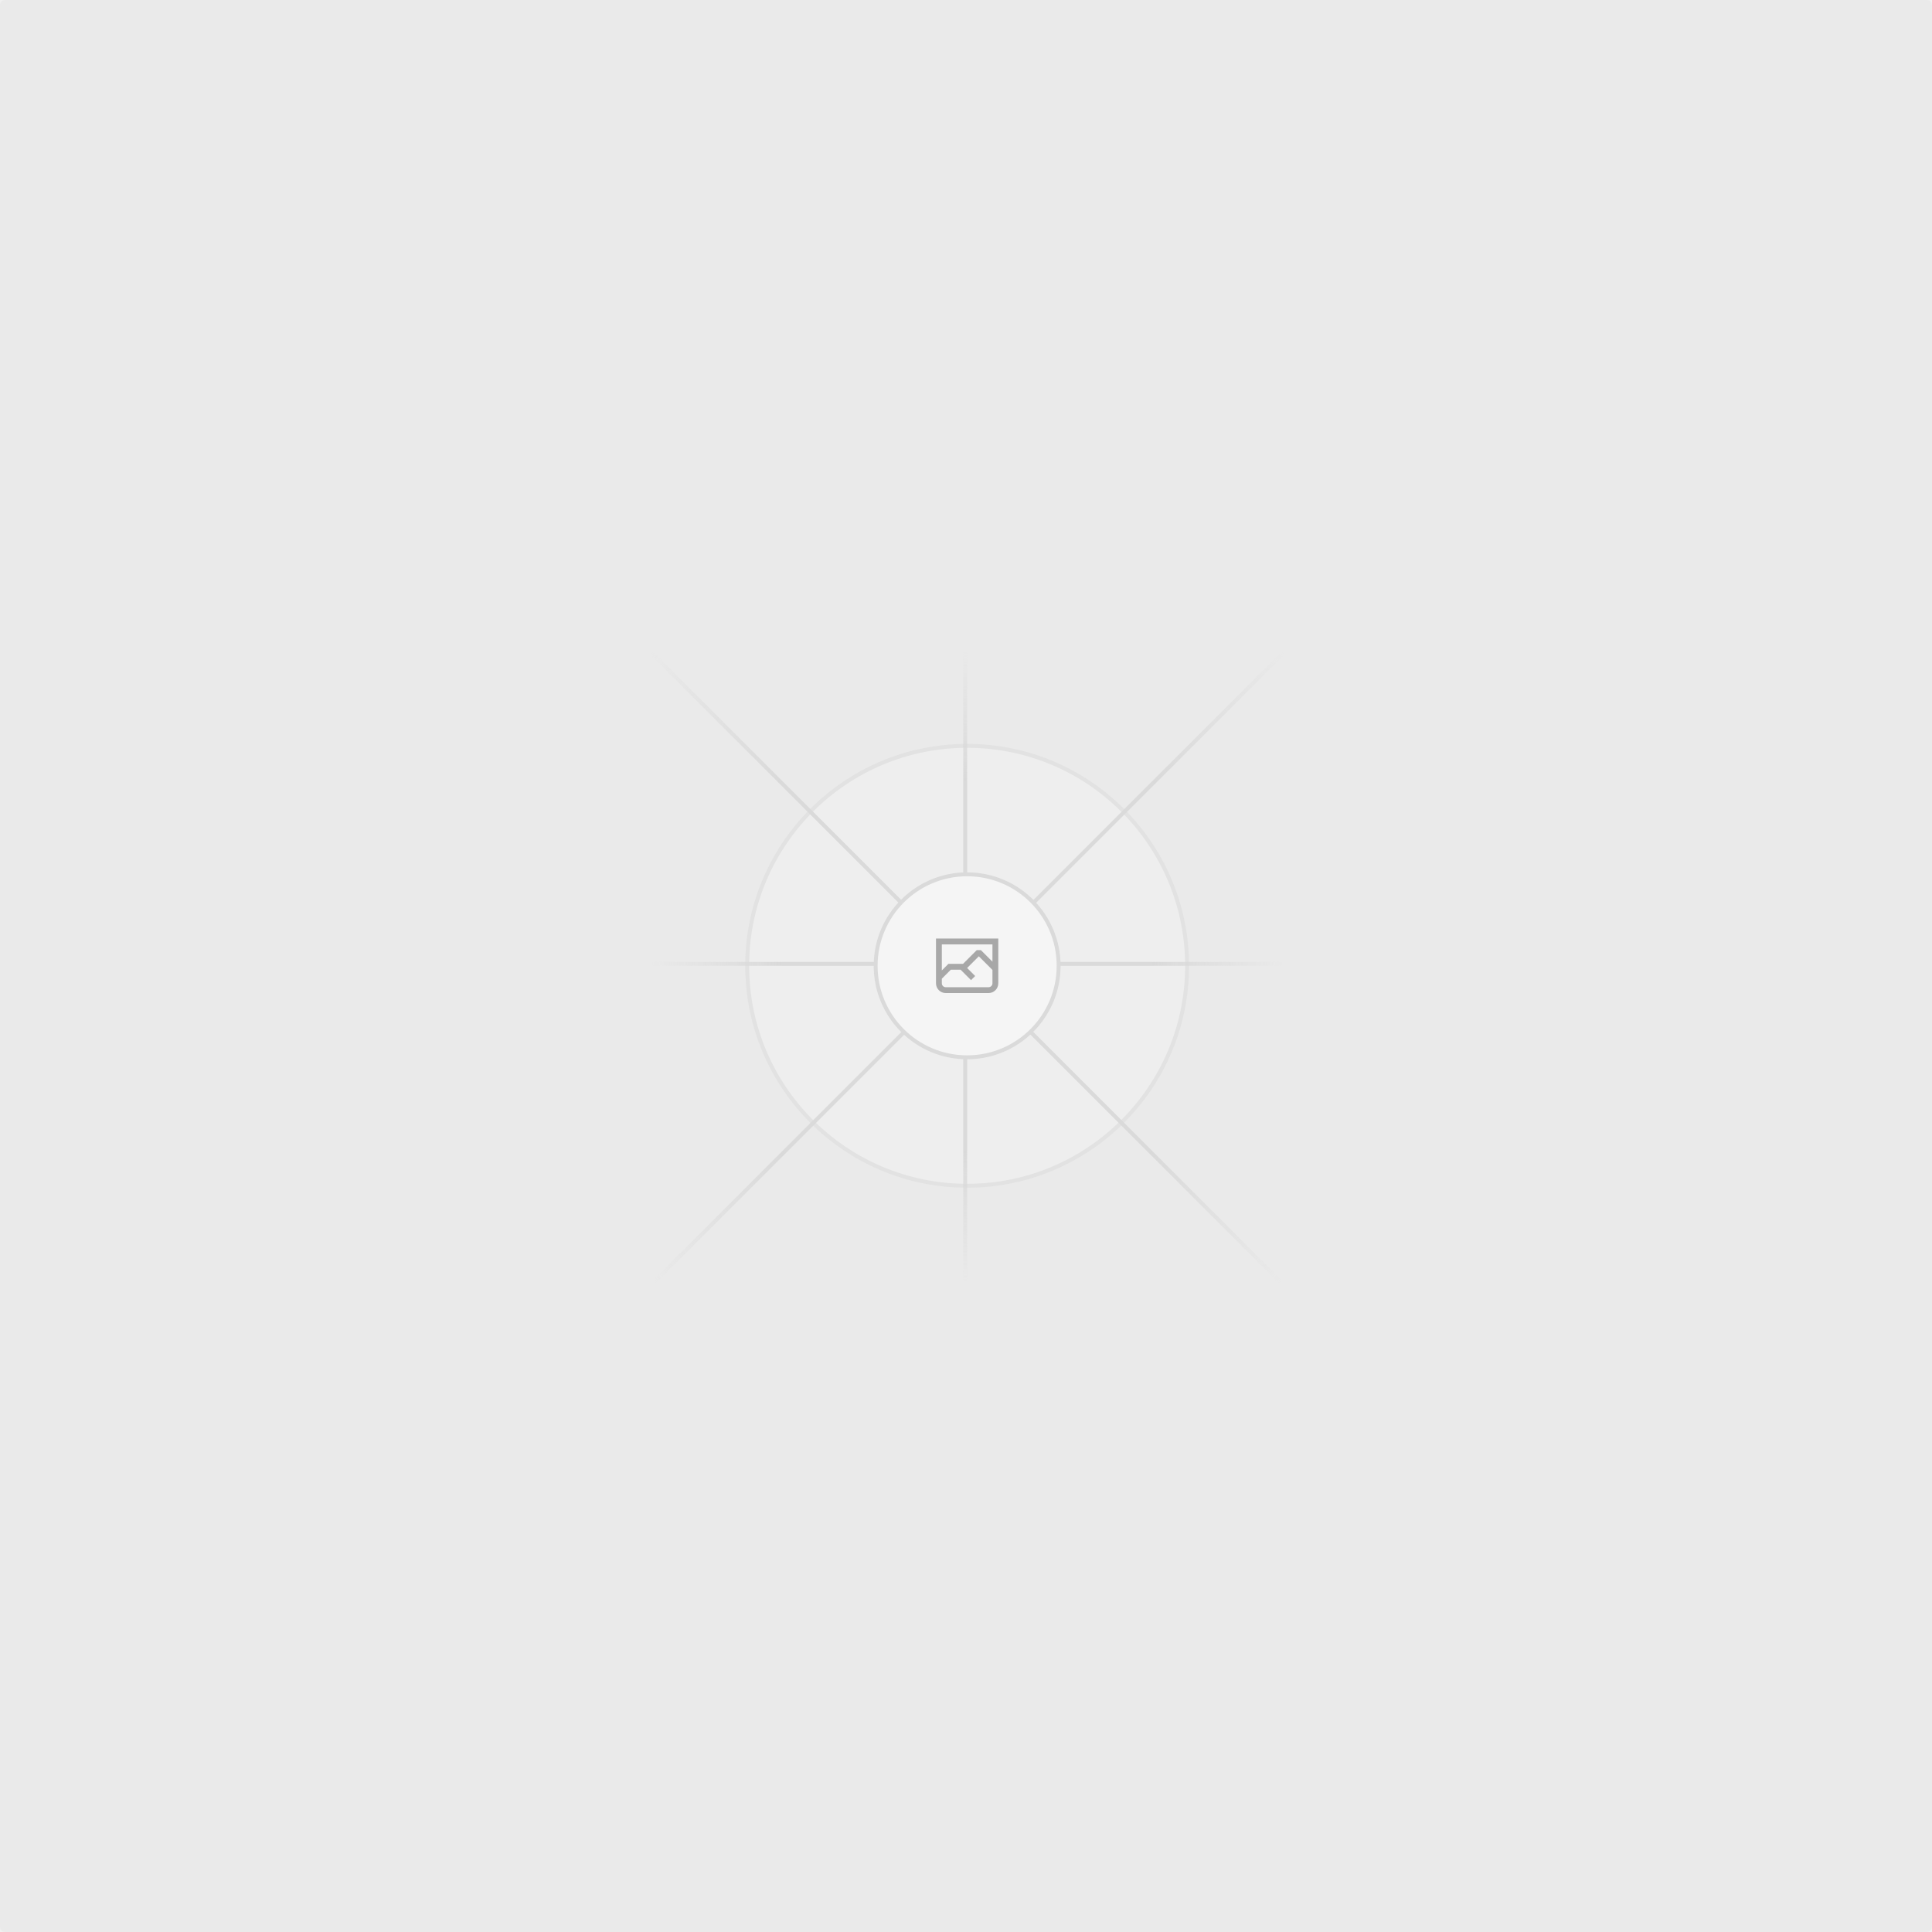
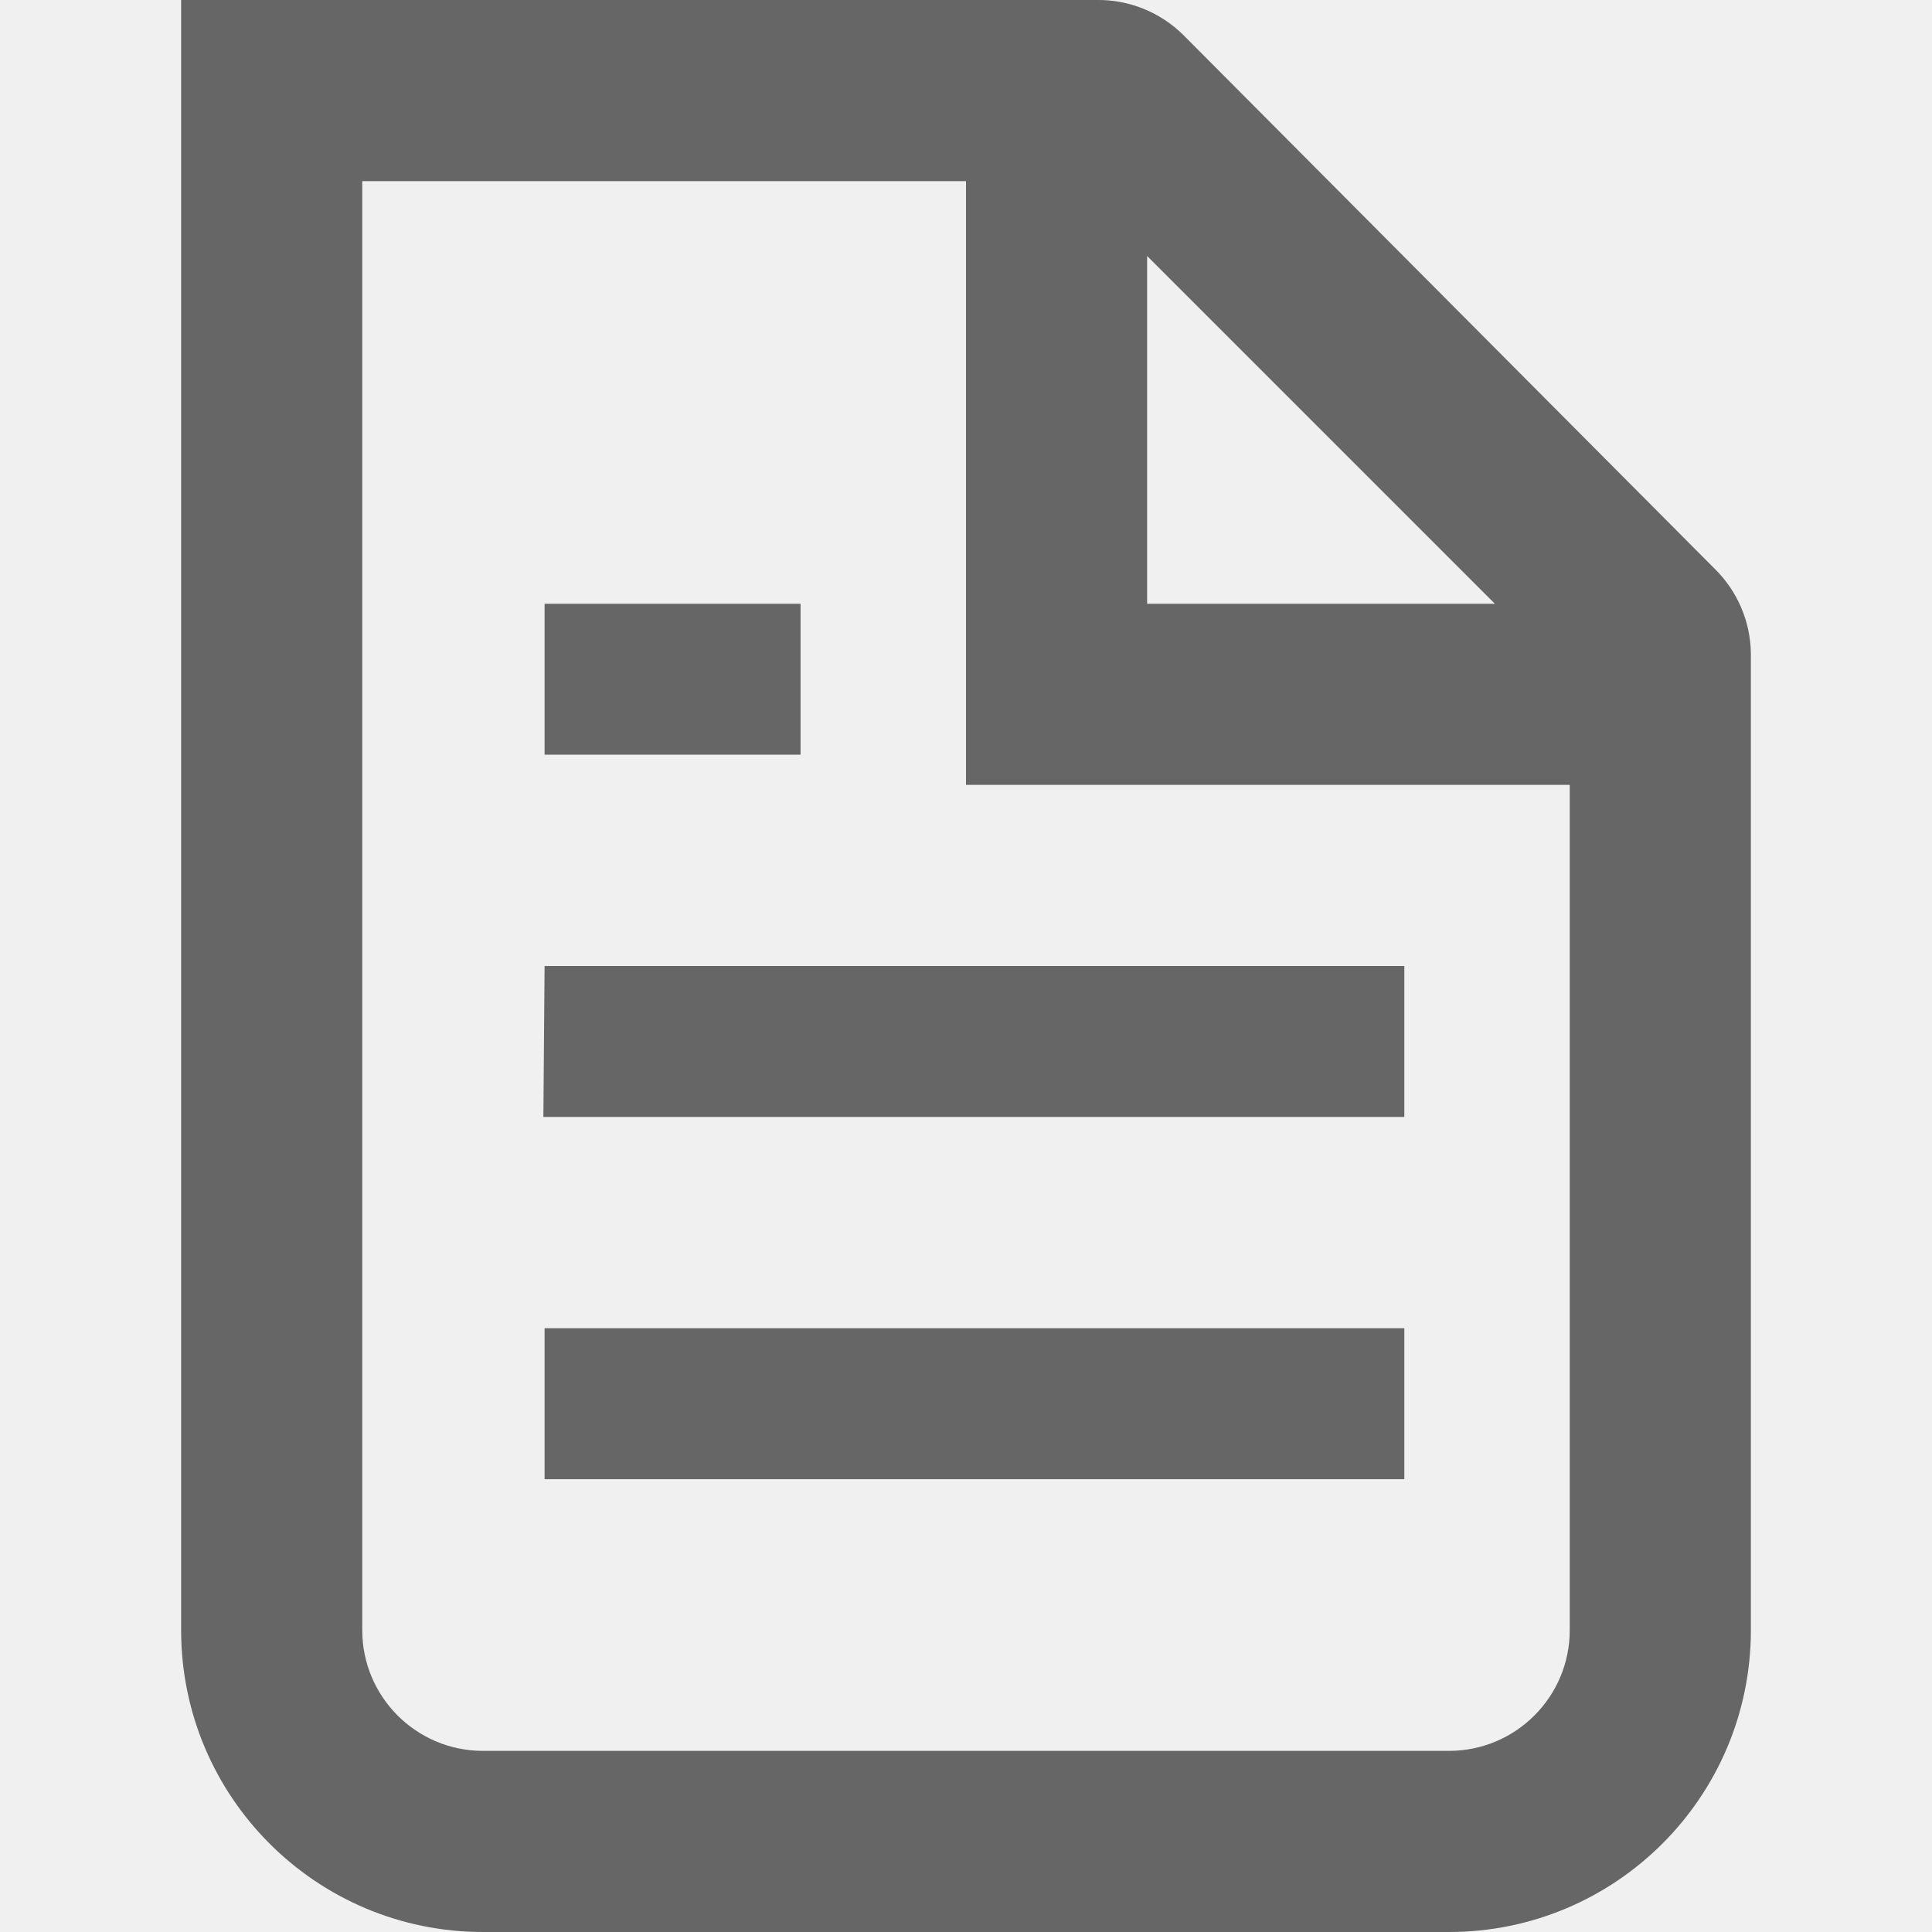
- <svg xmlns="http://www.w3.org/2000/svg" width="1200" height="1200" fill="none">
-   <rect width="1200" height="1200" fill="#EAEAEA" rx="3" />
-   <g opacity=".5">
-     <g opacity=".5">
-       <path fill="#FAFAFA" d="M600.709 736.5c-75.454 0-136.621-61.167-136.621-136.62 0-75.454 61.167-136.621 136.621-136.621 75.453 0 136.62 61.167 136.62 136.621 0 75.453-61.167 136.62-136.62 136.62Z" />
-       <path stroke="#C9C9C9" stroke-width="2.418" d="M600.709 736.5c-75.454 0-136.621-61.167-136.621-136.62 0-75.454 61.167-136.621 136.621-136.621 75.453 0 136.62 61.167 136.62 136.621 0 75.453-61.167 136.62-136.62 136.62Z" />
-     </g>
-     <path stroke="url(#a)" stroke-width="2.418" d="M0-1.209h553.581" transform="scale(1 -1) rotate(45 1163.11 91.165)" />
-     <path stroke="url(#b)" stroke-width="2.418" d="M404.846 598.671h391.726" />
-     <path stroke="url(#c)" stroke-width="2.418" d="M599.5 795.742V404.017" />
-     <path stroke="url(#d)" stroke-width="2.418" d="m795.717 796.597-391.441-391.44" />
-     <path fill="#fff" d="M600.709 656.704c-31.384 0-56.825-25.441-56.825-56.824 0-31.384 25.441-56.825 56.825-56.825 31.383 0 56.824 25.441 56.824 56.825 0 31.383-25.441 56.824-56.824 56.824Z" />
-     <g clip-path="url(#e)">
-       <path fill="#666" fill-rule="evenodd" d="M616.426 586.58h-31.434v16.176l3.553-3.554.531-.531h9.068l.074-.074 8.463-8.463h2.565l7.18 7.181V586.58Zm-15.715 14.654 3.698 3.699 1.283 1.282-2.565 2.565-1.282-1.283-5.2-5.199h-6.066l-5.514 5.514-.073.073v2.876a2.418 2.418 0 0 0 2.418 2.418h26.598a2.418 2.418 0 0 0 2.418-2.418v-8.317l-8.463-8.463-7.181 7.181-.071.072Zm-19.347 5.442v4.085a6.045 6.045 0 0 0 6.046 6.045h26.598a6.044 6.044 0 0 0 6.045-6.045v-7.108l1.356-1.355-1.282-1.283-.074-.073v-17.989h-38.689v23.43l-.146.146.146.147Z" clip-rule="evenodd" />
-     </g>
-     <path stroke="#C9C9C9" stroke-width="2.418" d="M600.709 656.704c-31.384 0-56.825-25.441-56.825-56.824 0-31.384 25.441-56.825 56.825-56.825 31.383 0 56.824 25.441 56.824 56.825 0 31.383-25.441 56.824-56.824 56.824Z" />
-   </g>
-   <defs>
-     <linearGradient id="a" x1="554.061" x2="-.48" y1=".083" y2=".087" gradientUnits="userSpaceOnUse">
-       <stop stop-color="#C9C9C9" stop-opacity="0" />
-       <stop offset=".208" stop-color="#C9C9C9" />
-       <stop offset=".792" stop-color="#C9C9C9" />
-       <stop offset="1" stop-color="#C9C9C9" stop-opacity="0" />
-     </linearGradient>
-     <linearGradient id="b" x1="796.912" x2="404.507" y1="599.963" y2="599.965" gradientUnits="userSpaceOnUse">
-       <stop stop-color="#C9C9C9" stop-opacity="0" />
-       <stop offset=".208" stop-color="#C9C9C9" />
-       <stop offset=".792" stop-color="#C9C9C9" />
-       <stop offset="1" stop-color="#C9C9C9" stop-opacity="0" />
-     </linearGradient>
-     <linearGradient id="c" x1="600.792" x2="600.794" y1="403.677" y2="796.082" gradientUnits="userSpaceOnUse">
-       <stop stop-color="#C9C9C9" stop-opacity="0" />
-       <stop offset=".208" stop-color="#C9C9C9" />
-       <stop offset=".792" stop-color="#C9C9C9" />
-       <stop offset="1" stop-color="#C9C9C9" stop-opacity="0" />
-     </linearGradient>
-     <linearGradient id="d" x1="404.85" x2="796.972" y1="403.903" y2="796.02" gradientUnits="userSpaceOnUse">
-       <stop stop-color="#C9C9C9" stop-opacity="0" />
-       <stop offset=".208" stop-color="#C9C9C9" />
-       <stop offset=".792" stop-color="#C9C9C9" />
-       <stop offset="1" stop-color="#C9C9C9" stop-opacity="0" />
-     </linearGradient>
-     <clipPath id="e">
-       <path fill="#fff" d="M581.364 580.535h38.689v38.689h-38.689z" />
-     </clipPath>
-   </defs>
+ <svg xmlns="http://www.w3.org/2000/svg" fill="none" viewBox="0 0 16 16">
+   <path d="M14.5 13.5V5.41a1 1 0 0 0-.3-.7L9.8.29A1 1 0 0 0 9.08 0H1.5v13.5A2.5 2.5 0 0 0 4 16h8a2.5 2.5 0 0 0 2.5-2.5m-1.5 0v-7H8v-5H3v12a1 1 0 0 0 1 1h8a1 1 0 0 0 1-1M9.5 5V2.12L12.38 5zM5.13 5h-.62v1.25h2.12V5zm-.62 3h7.12v1.25H4.5zm.62 3h-.62v1.25h7.12V11z" clip-rule="evenodd" fill="#666" fill-rule="evenodd" />
</svg>
